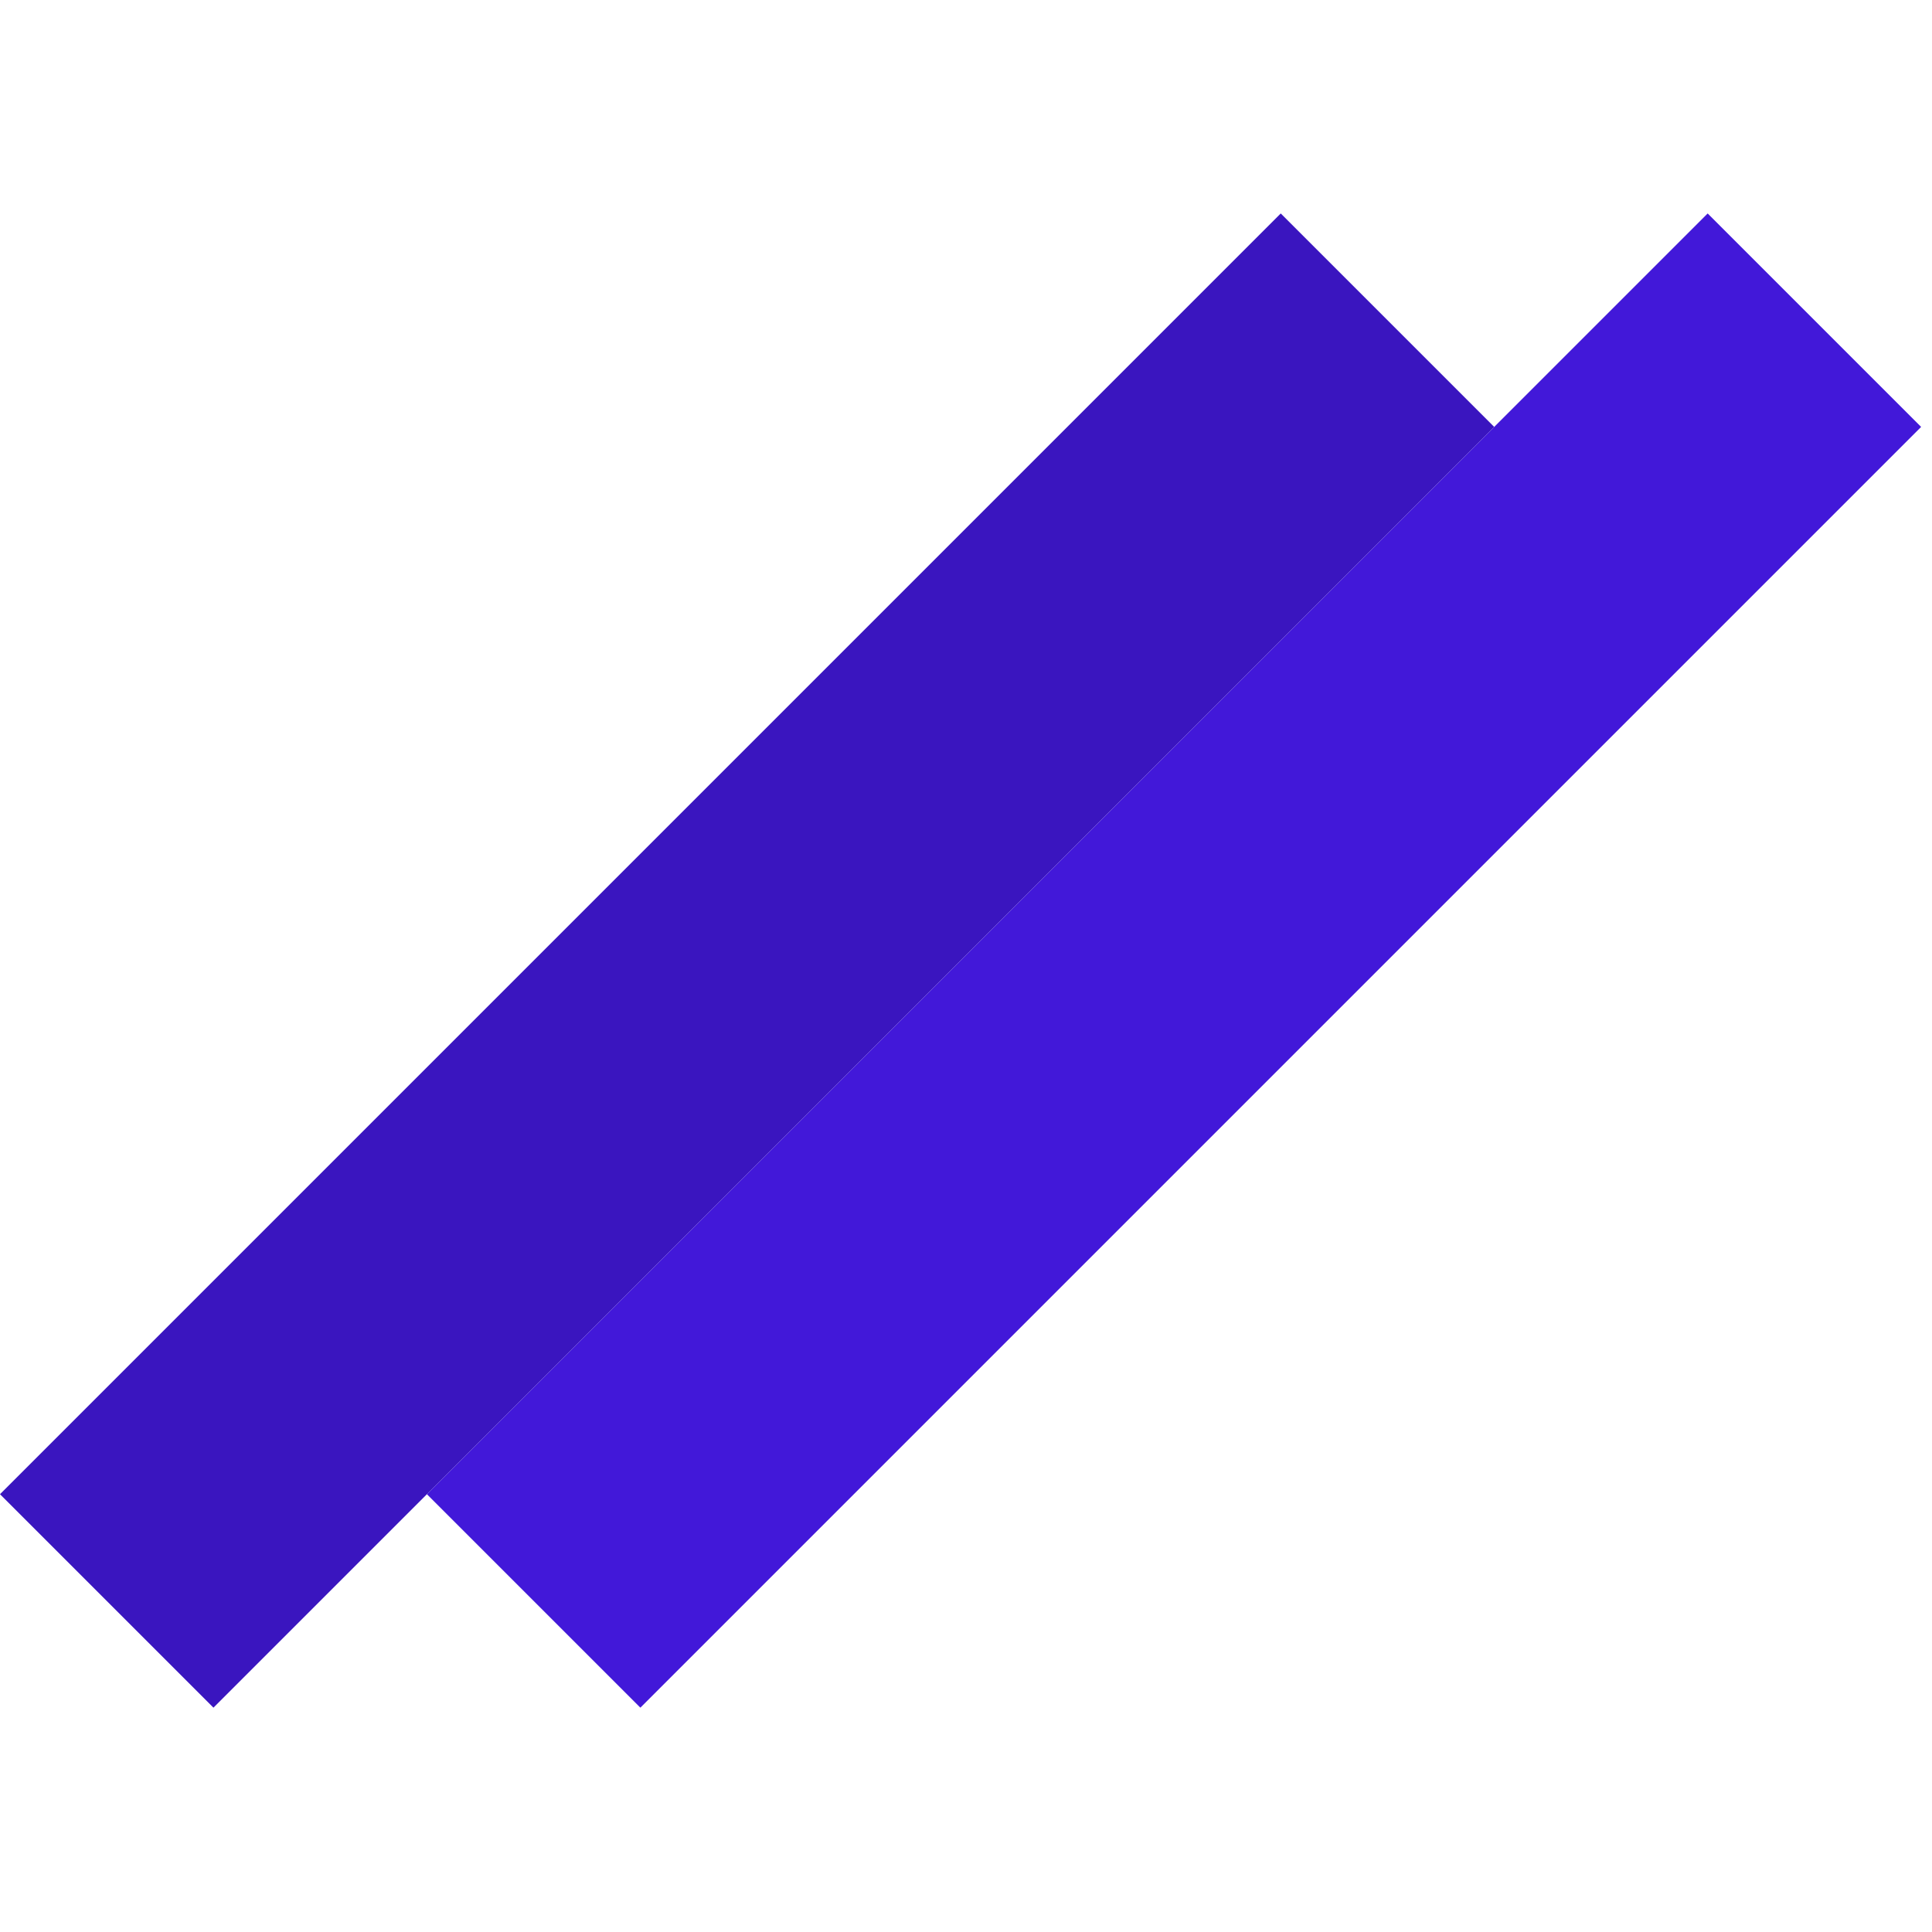
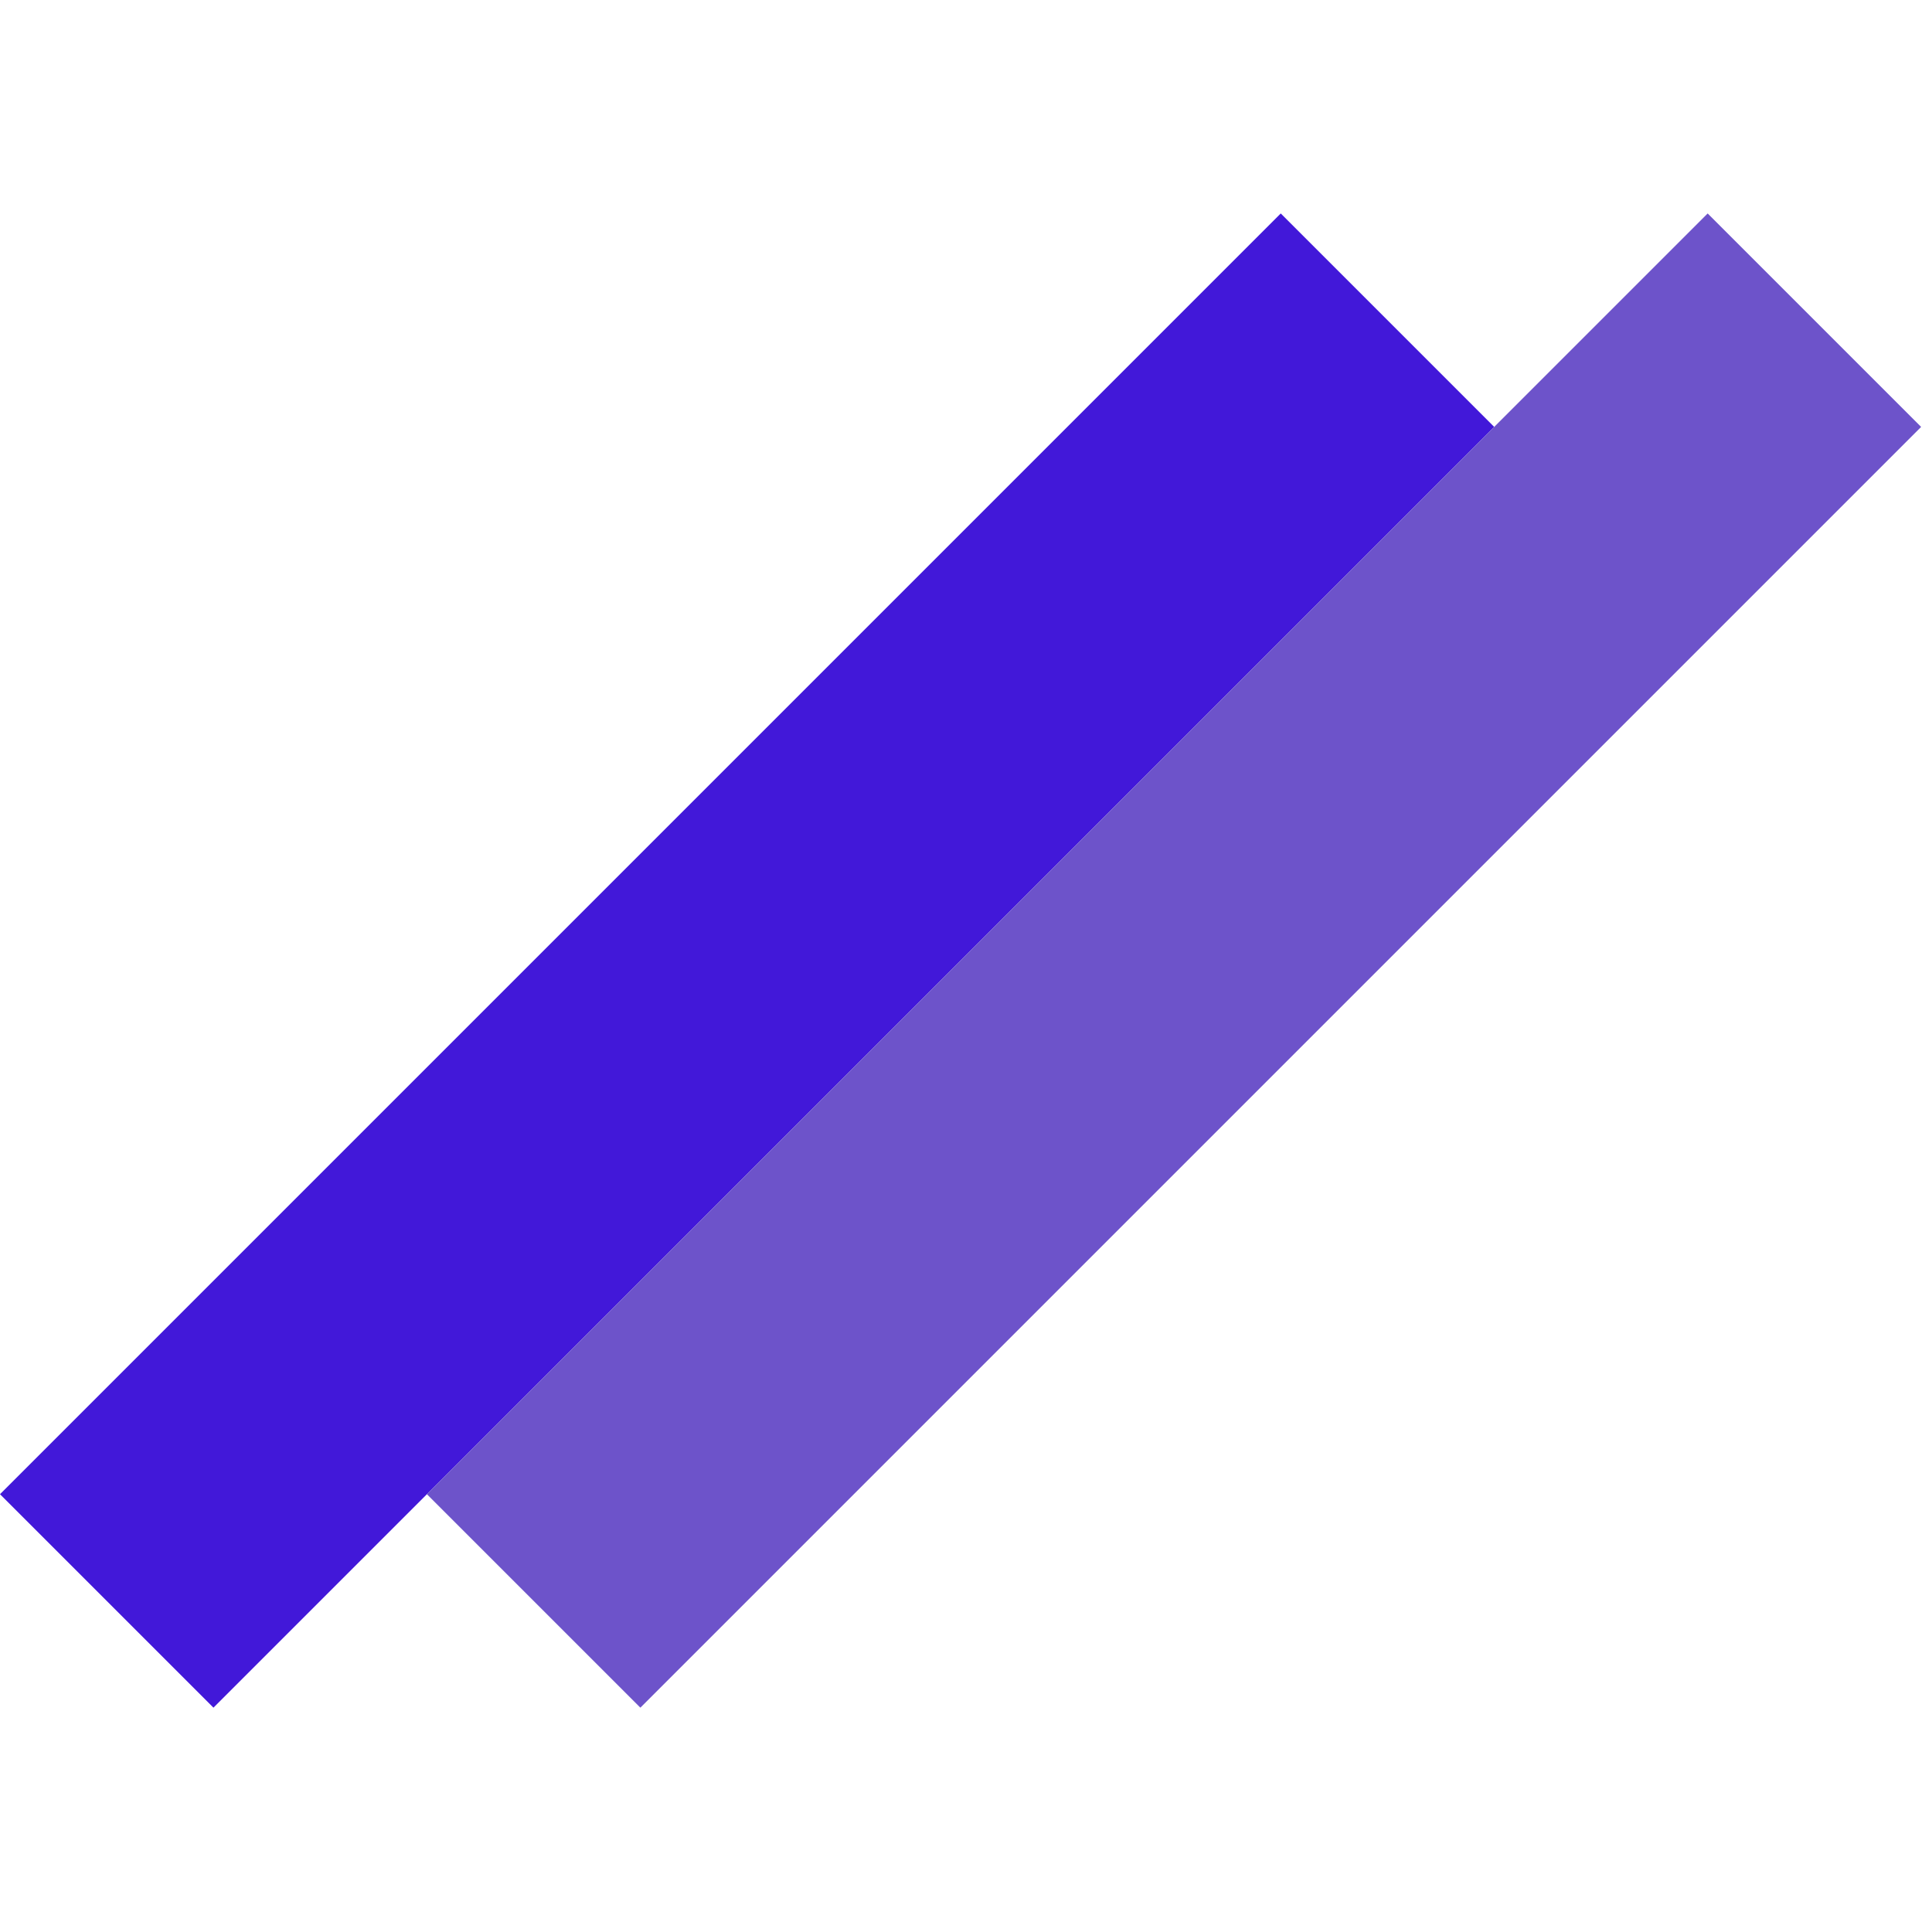
<svg xmlns="http://www.w3.org/2000/svg" width="128" height="128" viewBox="0 0 128 128" fill="none">
-   <rect y="98.995" width="120" height="20" transform="rotate(-45 0 98.9949)" fill="#3A15BF" />
-   <rect x="28.284" y="98.995" width="120" height="20" transform="rotate(-45 28.2842 98.9949)" fill="#4218D9" />
+   <rect y="98.995" width="120" height="20" transform="rotate(-45 0 98.9949)" fill="#4218D9" />
+   <rect x="28.284" y="98.995" width="120" height="20" transform="rotate(-45 28.2842 98.9949)" fill="#6D53CA" />
</svg>
